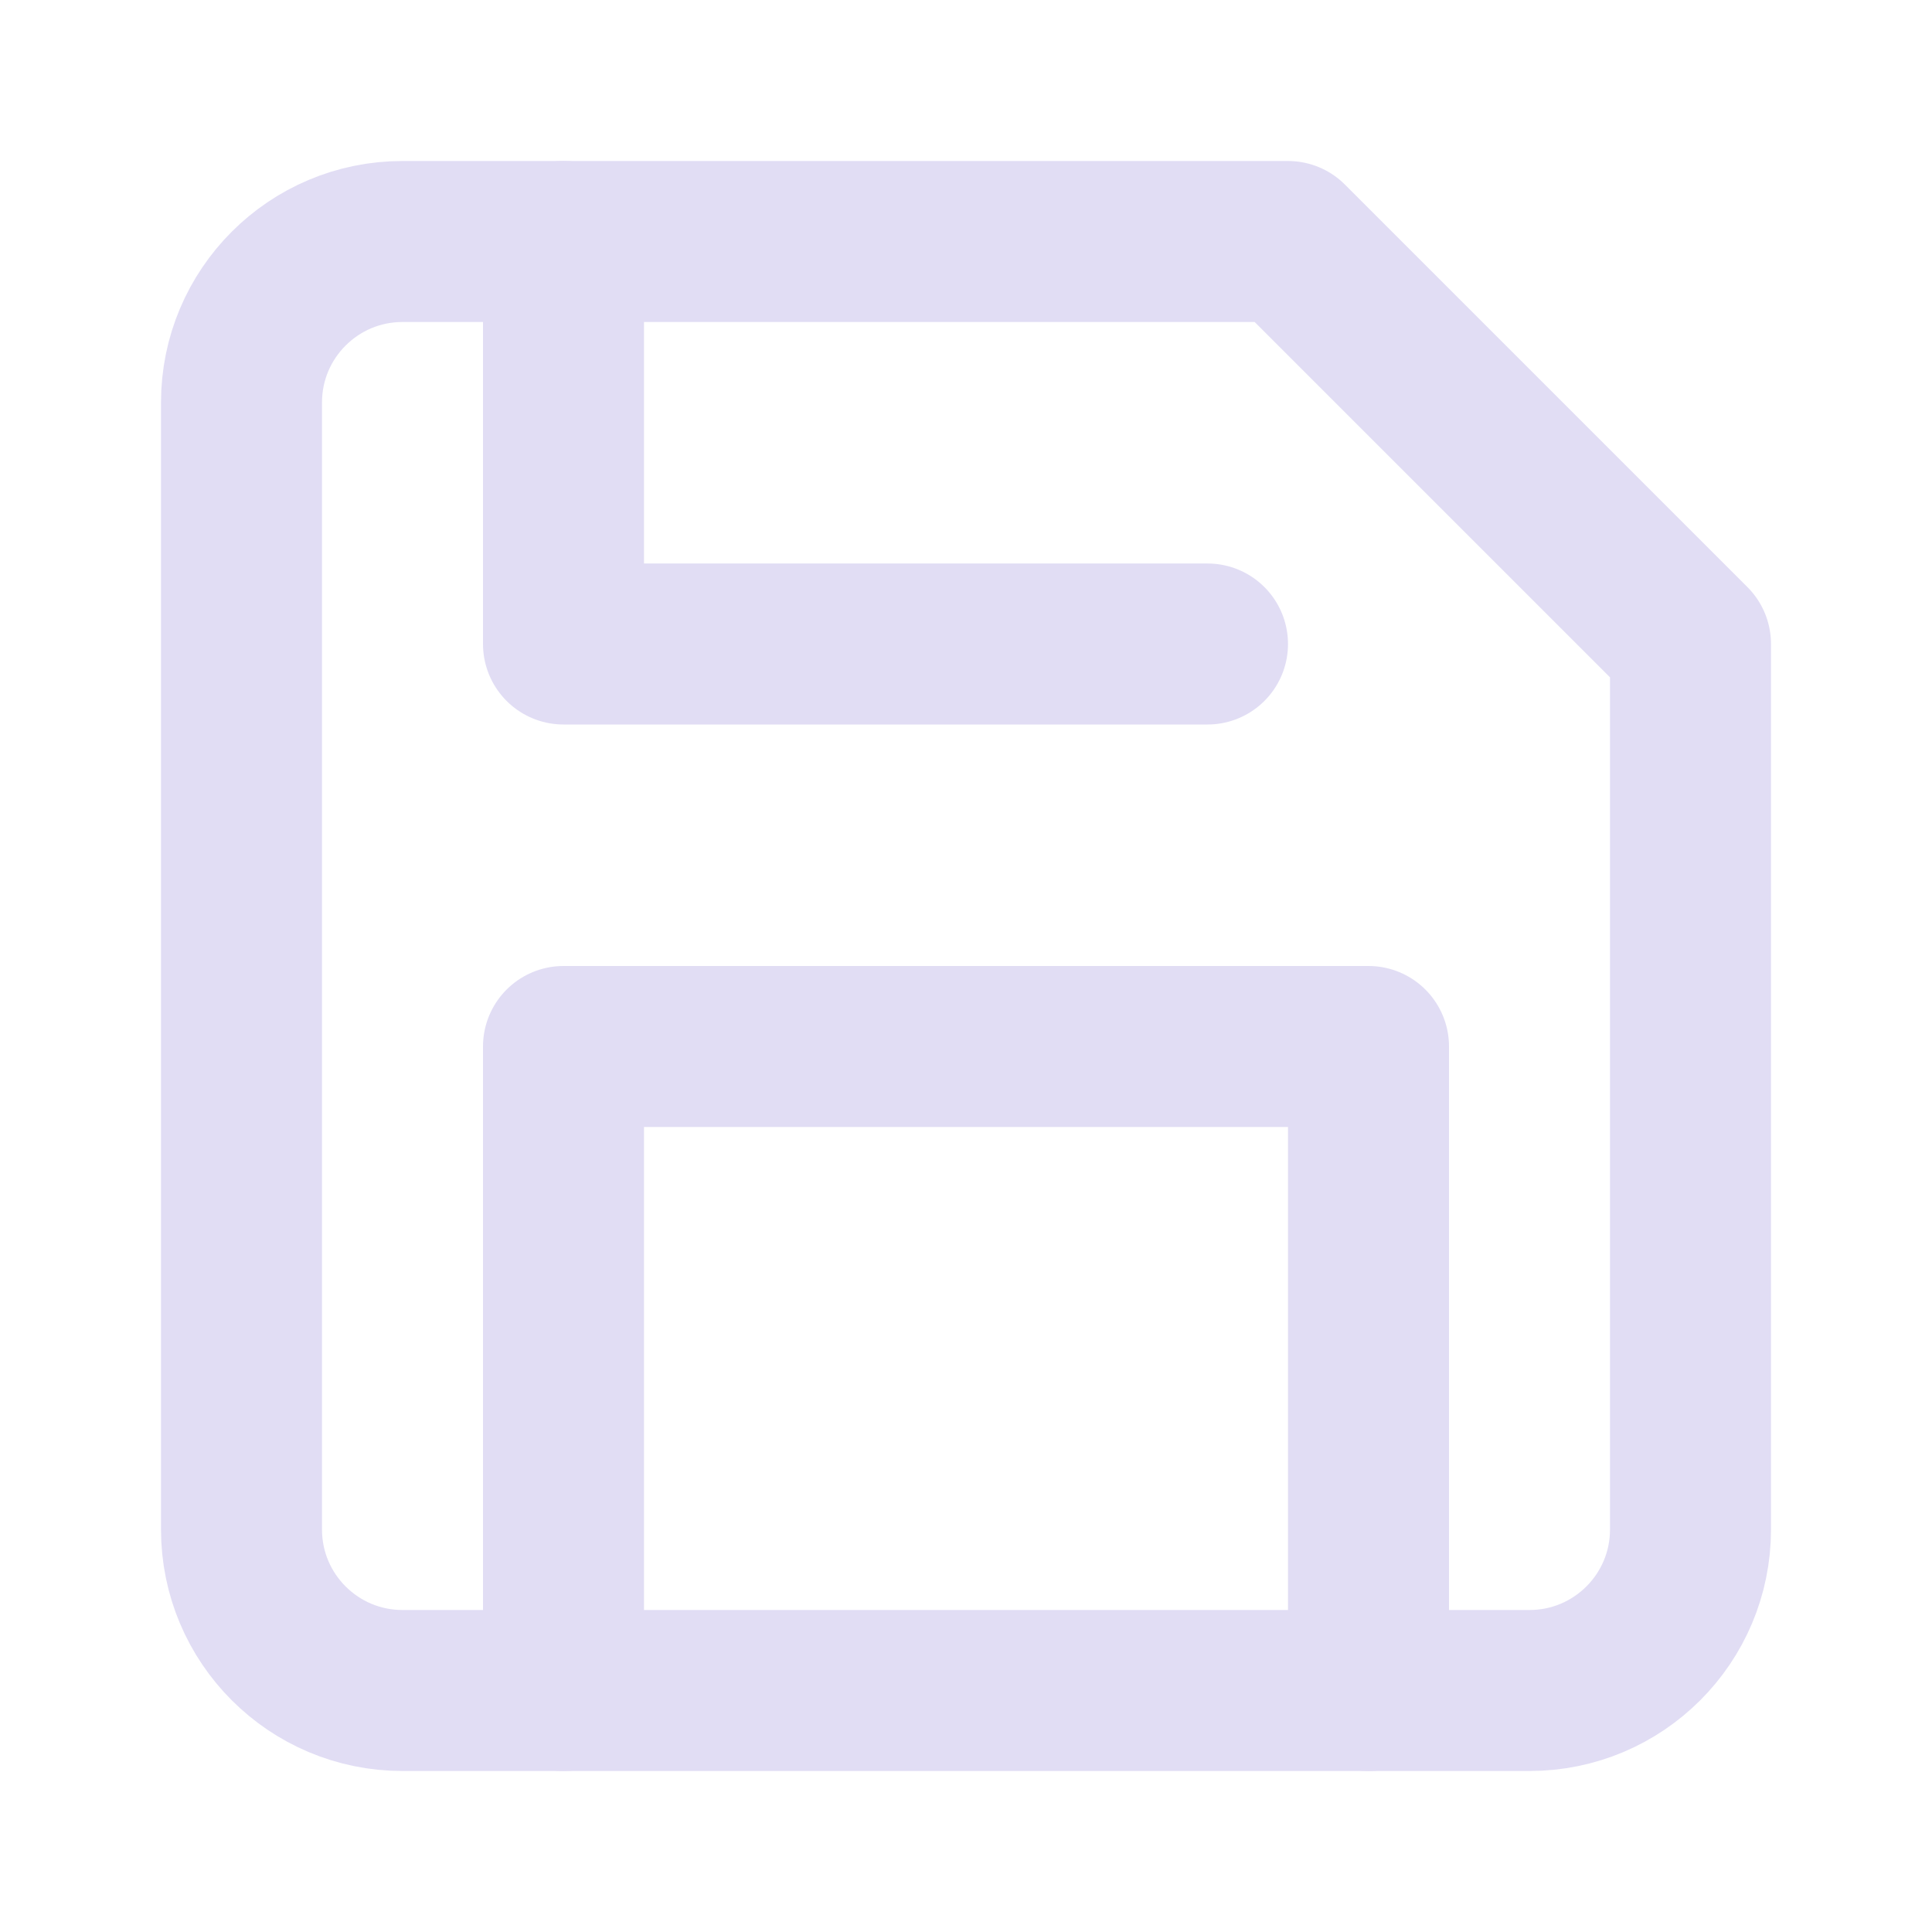
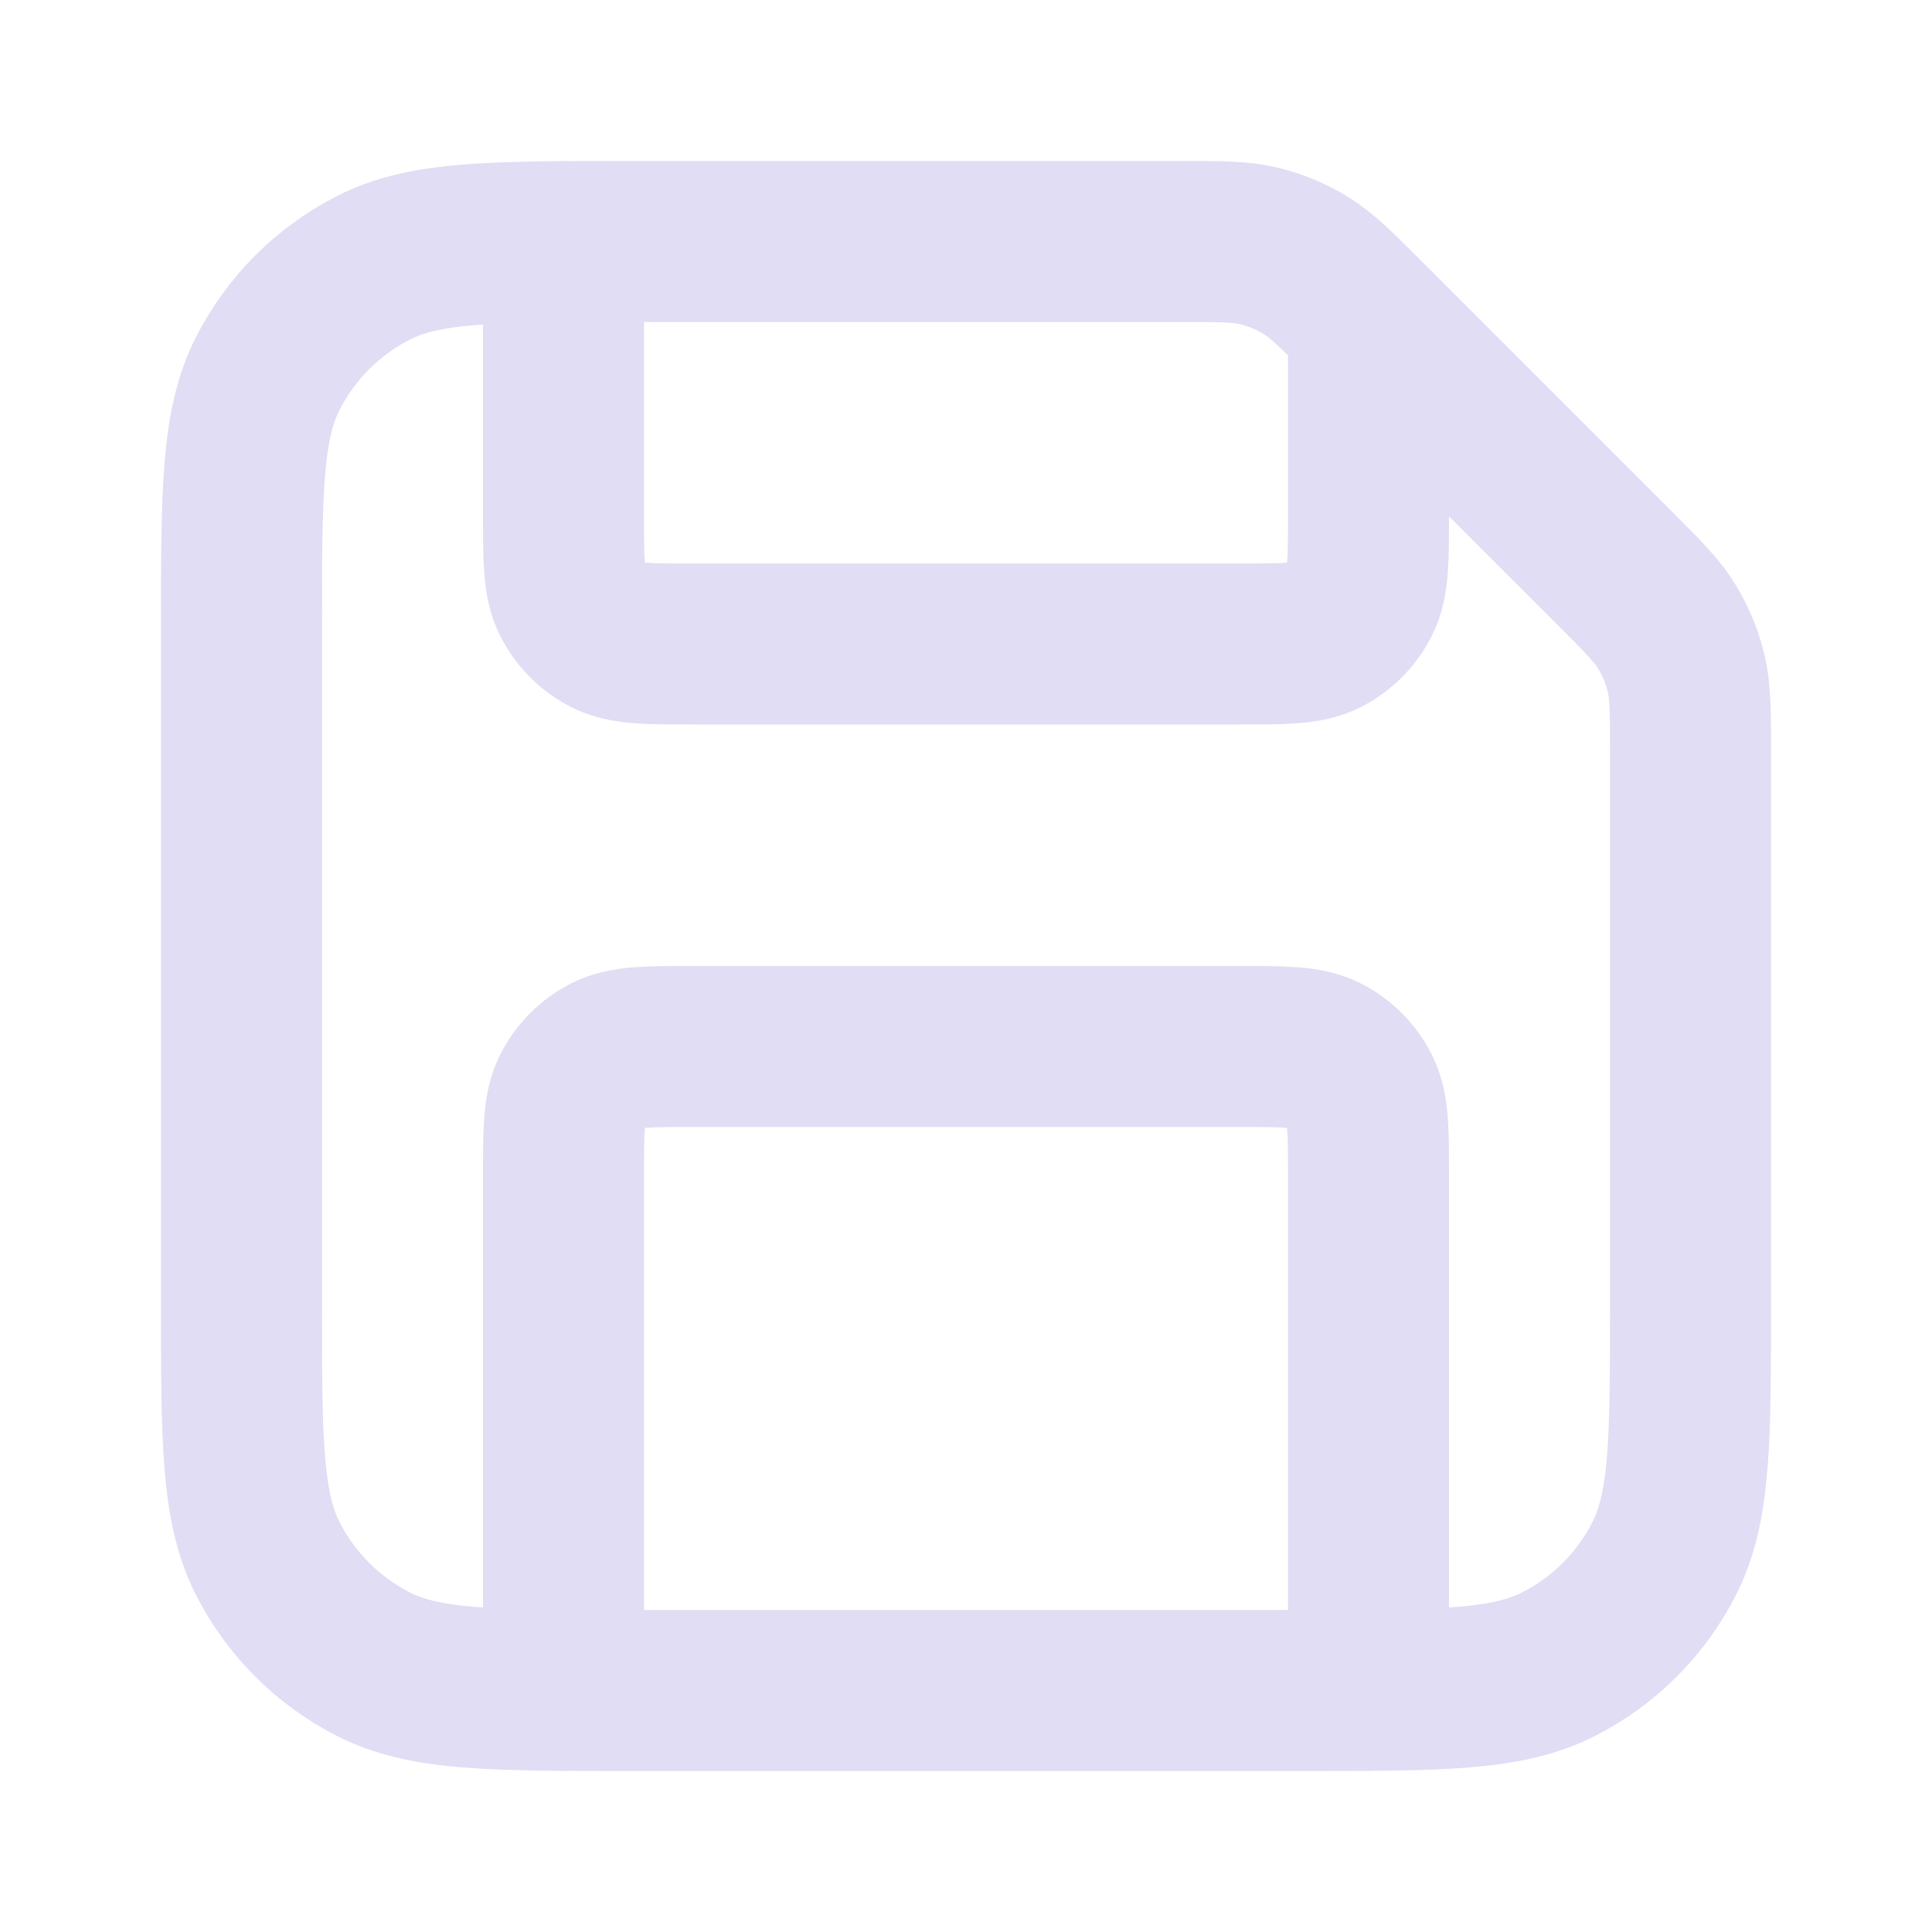
- <svg xmlns="http://www.w3.org/2000/svg" width="24px" height="24px" viewBox="0 0 24 24" fill="none" stroke="#e1ddf4" stroke-width="2" stroke-linecap="round" stroke-linejoin="round" class="feather feather-save" data-originalstrokecolor="#ecf0f1" transform="rotate(0) scale(1, 1)">
-   <path d="M19 21H5a2 2 0 0 1-2-2V5a2 2 0 0 1 2-2h11l5 5v11a2 2 0 0 1-2 2z" />
-   <polyline points="17 21 17 13 7 13 7 21" />
-   <polyline points="7 3 7 8 15 8" />
+ <svg xmlns="http://www.w3.org/2000/svg" width="100%px" height="100%px" viewBox="0 0 24 24" fill="none" transform="rotate(0) scale(1, 1)">
+   <path d="M7 3V6.4C7 6.96 7 7.24 7.109 7.454C7.205 7.642 7.358 7.795 7.546 7.891C7.76 8 8.04 8 8.6 8H15.4C15.96 8 16.24 8 16.454 7.891C16.642 7.795 16.795 7.642 16.891 7.454C17 7.24 17 6.96 17 6.4V4M17 21V14.6C17 14.04 17 13.76 16.891 13.546C16.795 13.358 16.642 13.205 16.454 13.109C16.24 13 15.96 13 15.4 13H8.6C8.04 13 7.76 13 7.546 13.109C7.358 13.205 7.205 13.358 7.109 13.546C7 13.76 7 14.04 7 14.6V21M21 9.325V16.2C21 17.88 21 18.72 20.673 19.362C20.385 19.927 19.927 20.385 19.362 20.673C18.72 21 17.88 21 16.2 21H7.8C6.12 21 5.28 21 4.638 20.673C4.074 20.385 3.615 19.927 3.327 19.362C3 18.72 3 17.88 3 16.2V7.8C3 6.12 3 5.28 3.327 4.638C3.615 4.074 4.074 3.615 4.638 3.327C5.28 3 6.12 3 7.8 3H14.675C15.164 3 15.408 3 15.639 3.055C15.842 3.104 16.038 3.185 16.217 3.295C16.418 3.418 16.591 3.591 16.937 3.937L20.063 7.063C20.409 7.409 20.582 7.582 20.705 7.783C20.815 7.962 20.896 8.157 20.945 8.362C21 8.592 21 8.836 21 9.325Z" stroke="#e1ddf4" stroke-width="2" stroke-linecap="round" stroke-linejoin="round" />
</svg>
